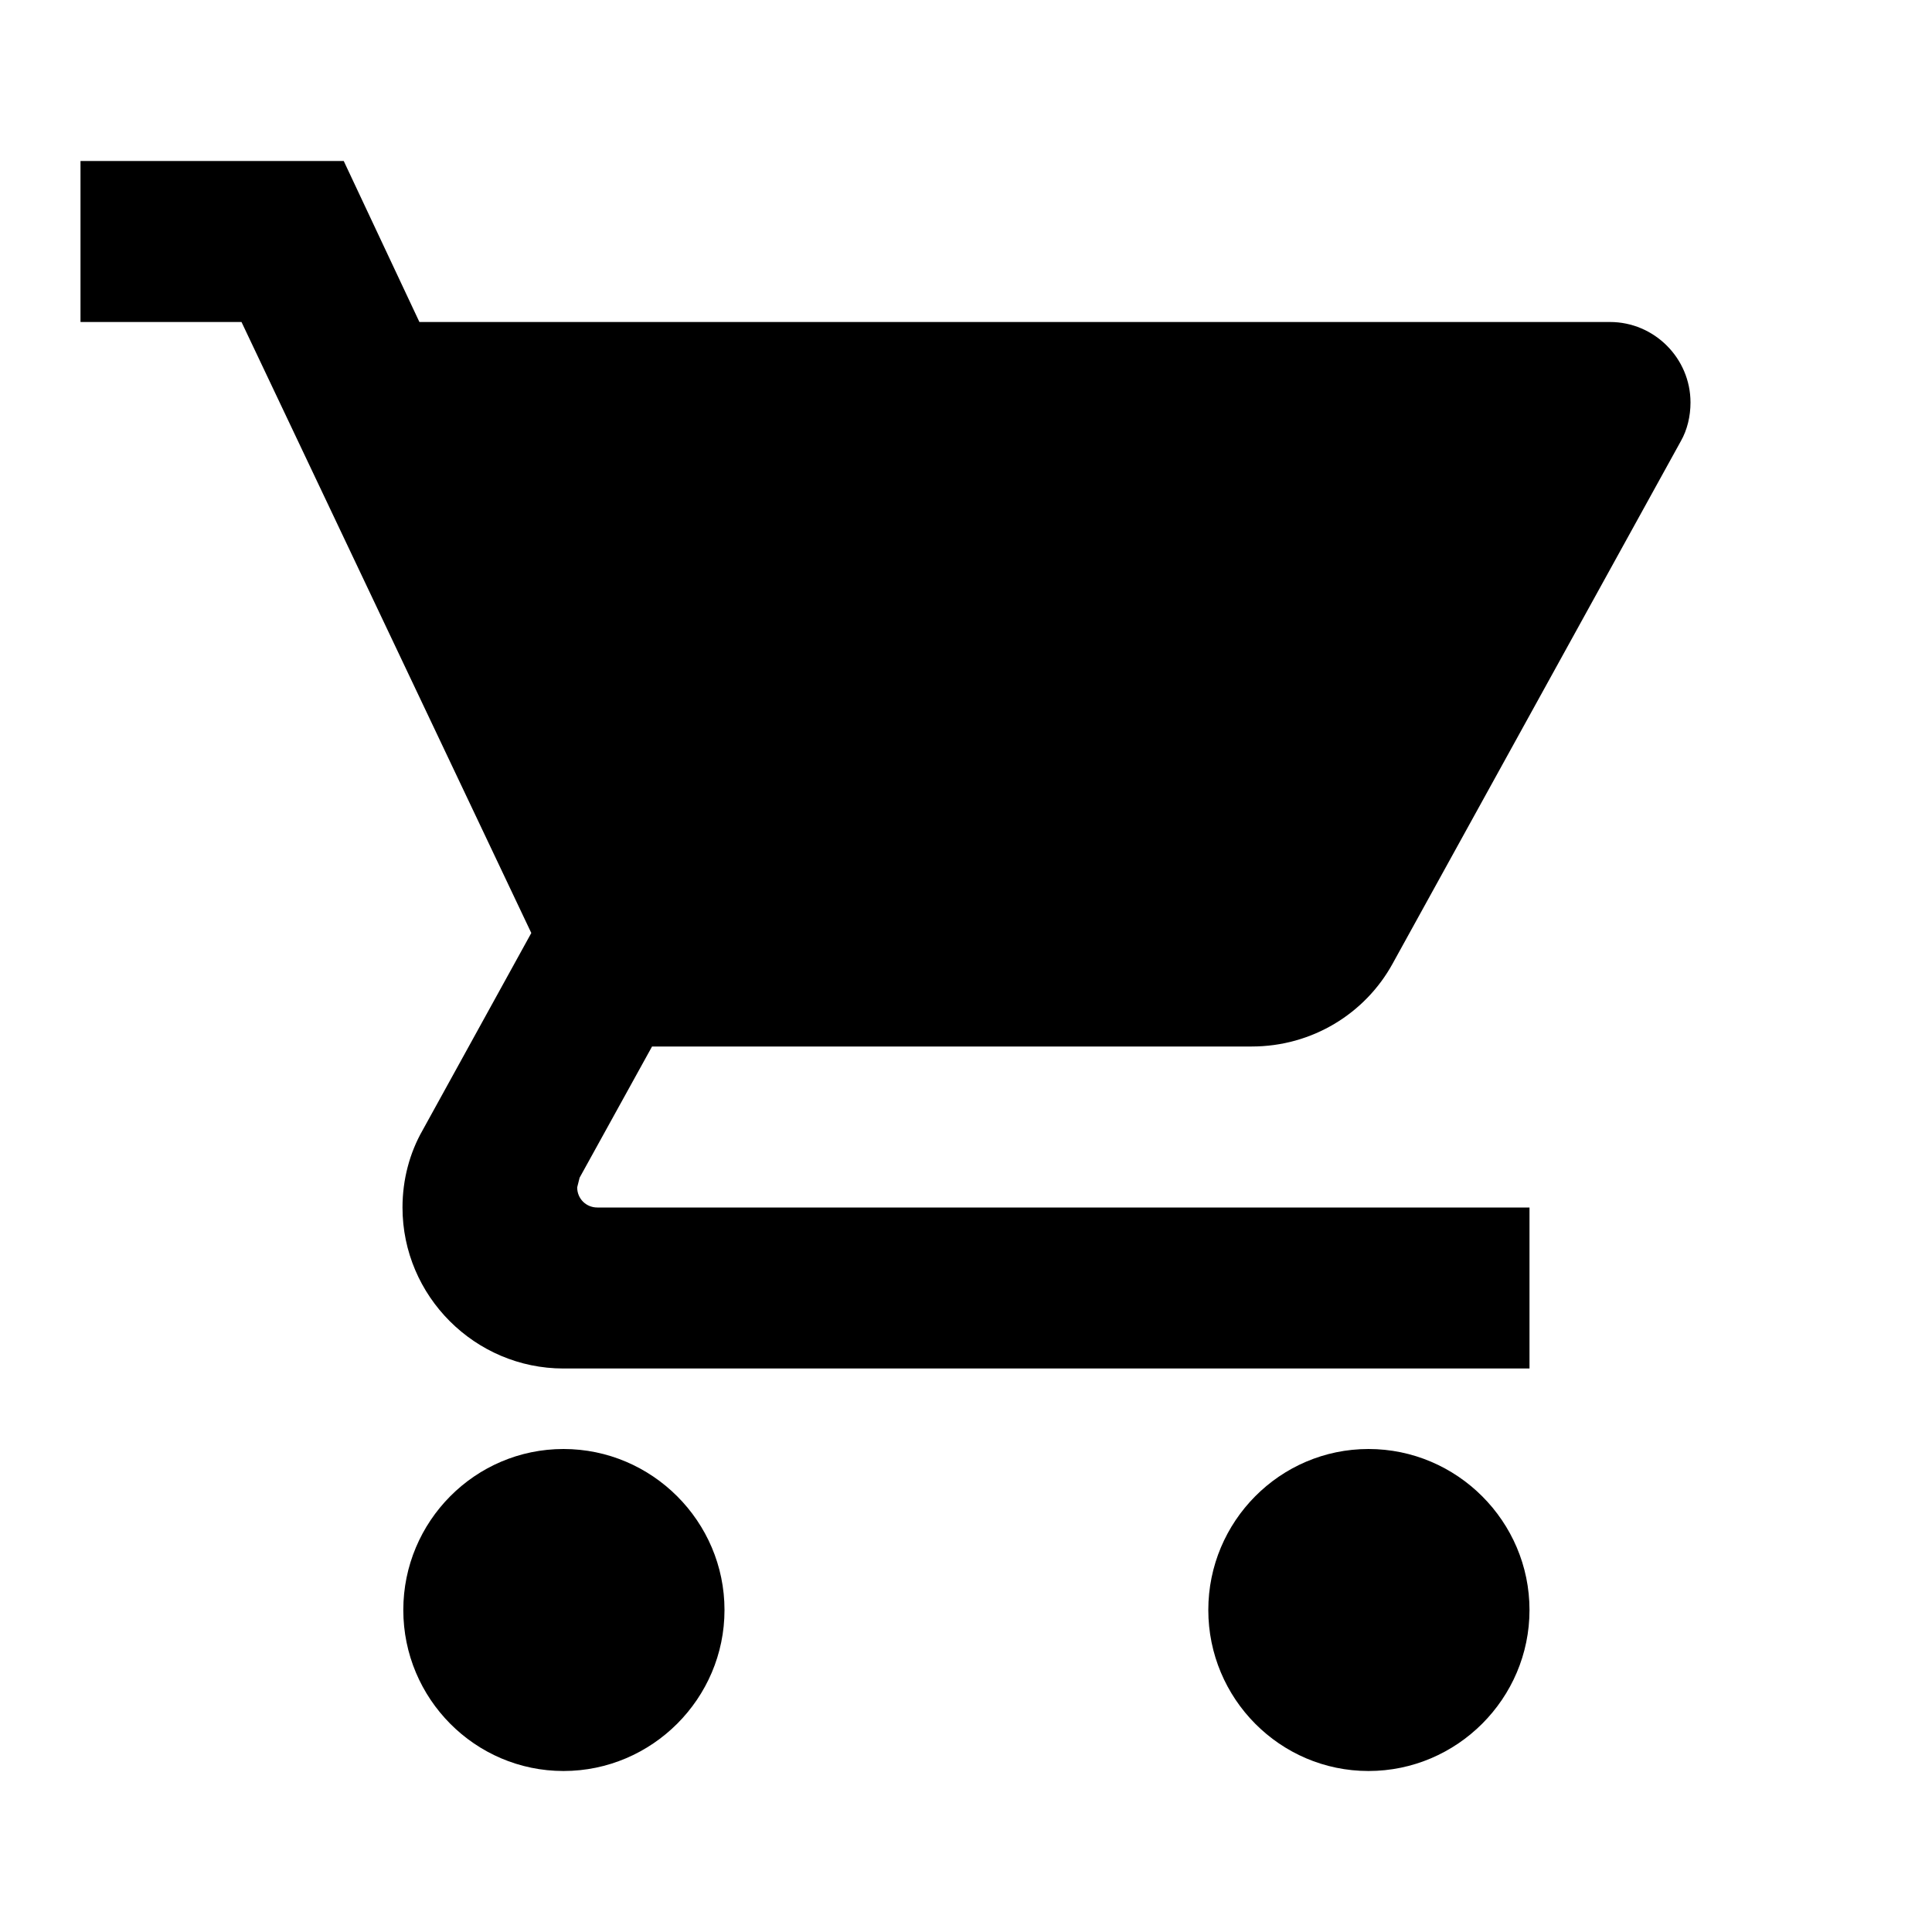
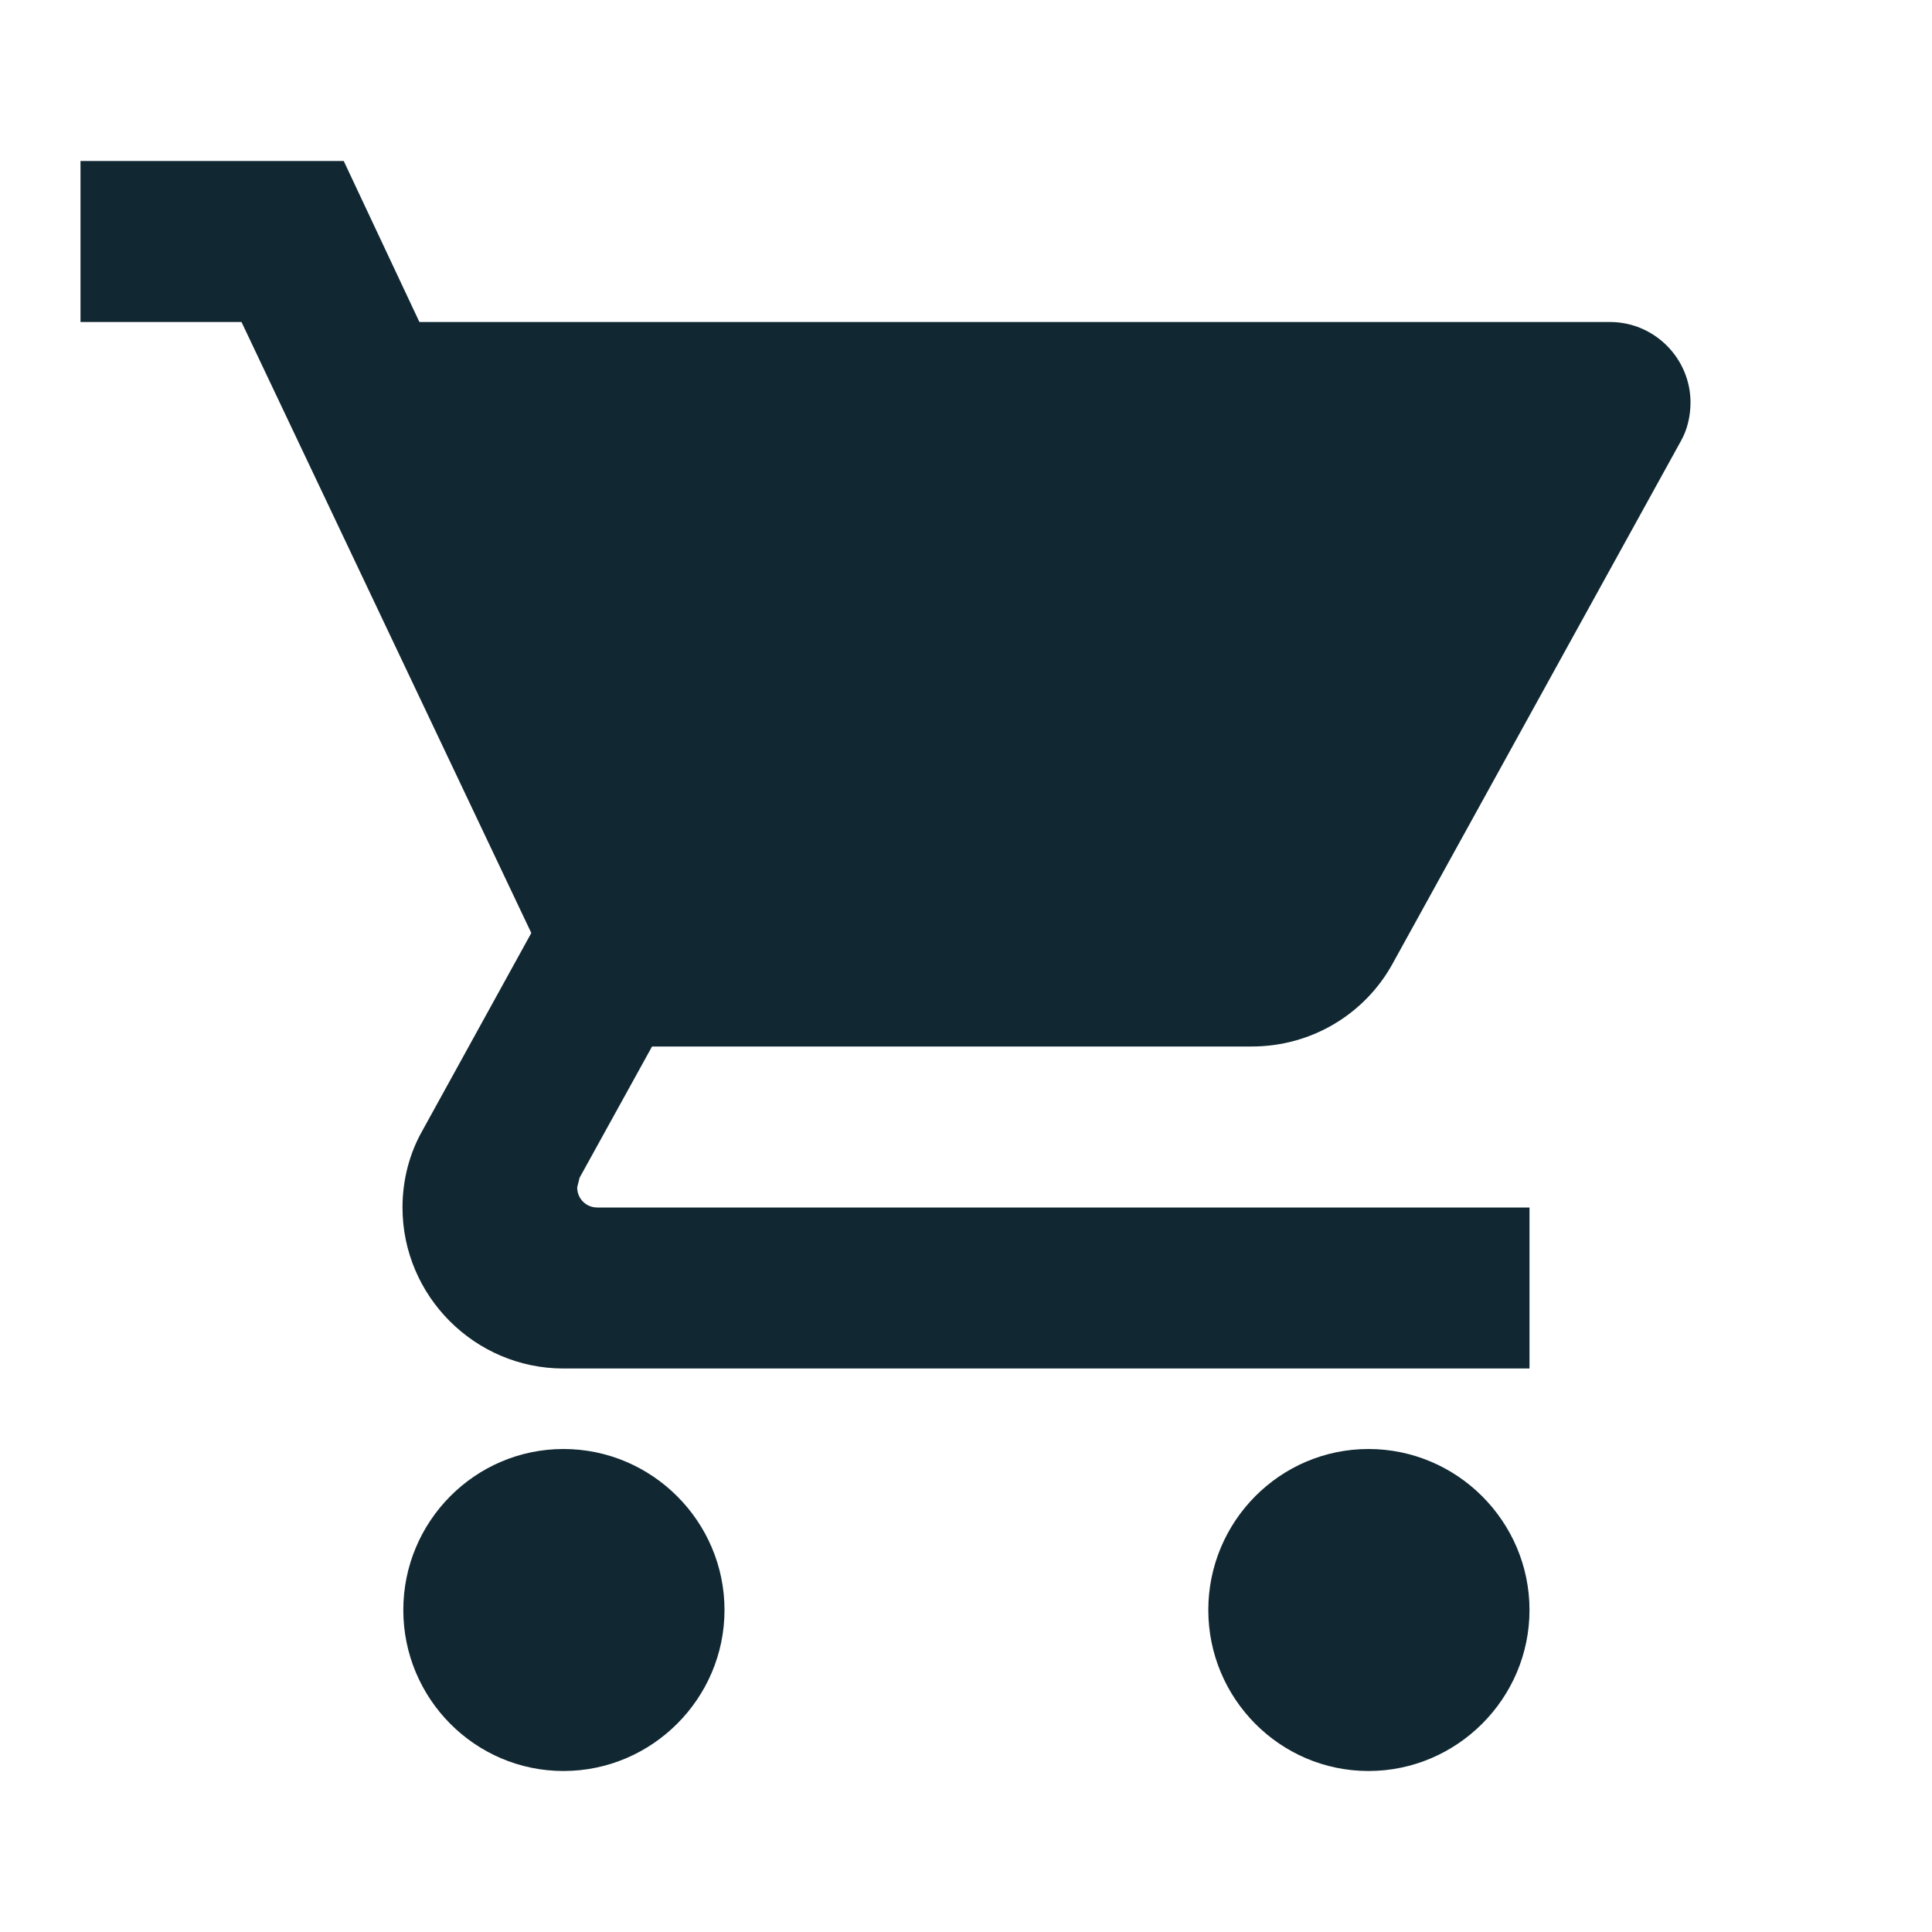
<svg xmlns="http://www.w3.org/2000/svg" width="24" height="24" viewBox="0 0 24 24" fill="none">
-   <path d="M7 18C5.9 18 5.01 18.9 5.01 20C5.01 21.1 5.9 22 7 22C8.1 22 9 21.1 9 20C9 18.9 8.1 18 7 18ZM1 2V4H3L6.6 11.59L5.25 14.04C5.09 14.32 5 14.65 5 15C5 16.1 5.9 17 7 17H19V15H7.42C7.28 15 7.17 14.89 7.17 14.75L7.2 14.63L8.1 13H15.55C16.3 13 16.96 12.59 17.3 11.97L20.88 5.48C20.96 5.34 21 5.17 21 5C21 4.45 20.55 4 20 4H5.21L4.27 2H1ZM17 18C15.9 18 15.01 18.9 15.01 20C15.01 21.1 15.9 22 17 22C18.1 22 19 21.1 19 20C19 18.9 18.1 18 17 18Z" fill="black" />
+   <path d="M7 18C5.9 18 5.01 18.9 5.01 20C5.01 21.1 5.9 22 7 22C8.1 22 9 21.1 9 20C9 18.9 8.1 18 7 18ZM1 2V4H3L6.6 11.59L5.25 14.04C5.09 14.32 5 14.65 5 15C5 16.1 5.9 17 7 17H19V15H7.42C7.28 15 7.17 14.89 7.17 14.75L7.2 14.63L8.1 13H15.55C16.3 13 16.96 12.59 17.3 11.97L20.88 5.48C20.96 5.34 21 5.17 21 5C21 4.45 20.55 4 20 4H5.21L4.27 2H1ZM17 18C15.9 18 15.01 18.9 15.01 20C15.01 21.1 15.9 22 17 22C18.1 22 19 21.1 19 20C19 18.9 18.1 18 17 18Z" fill="#112832" />
</svg>
